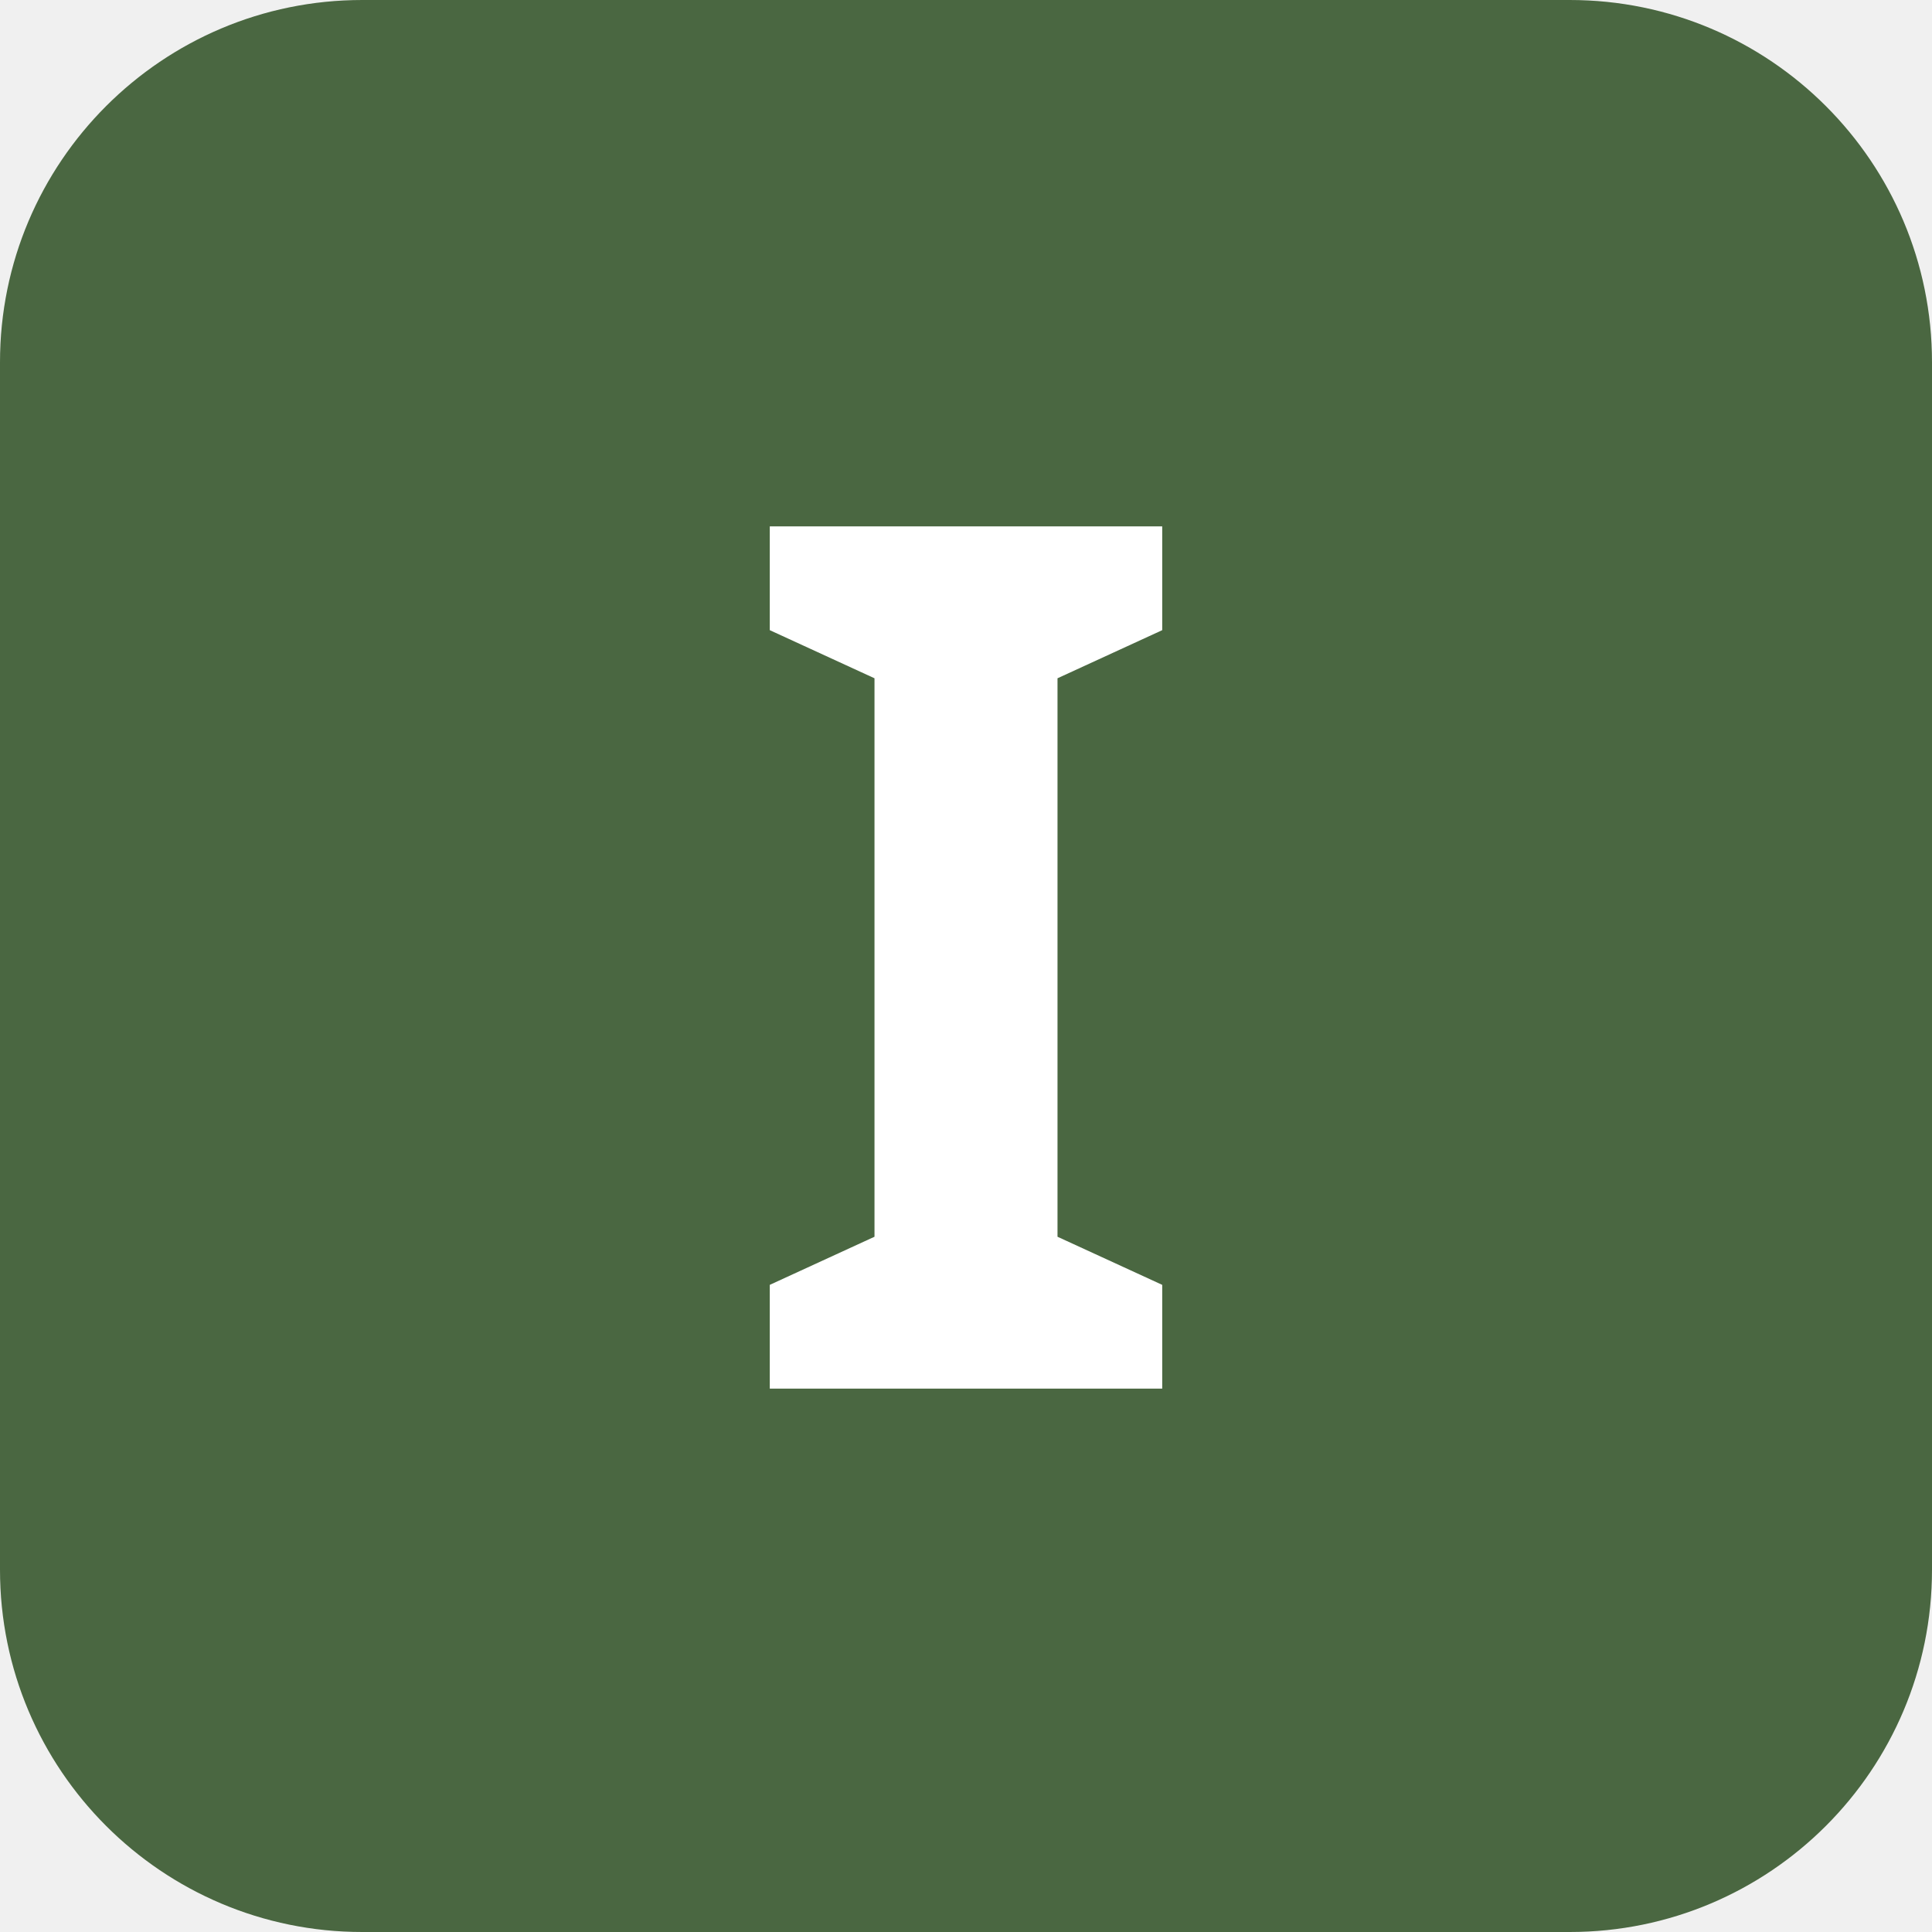
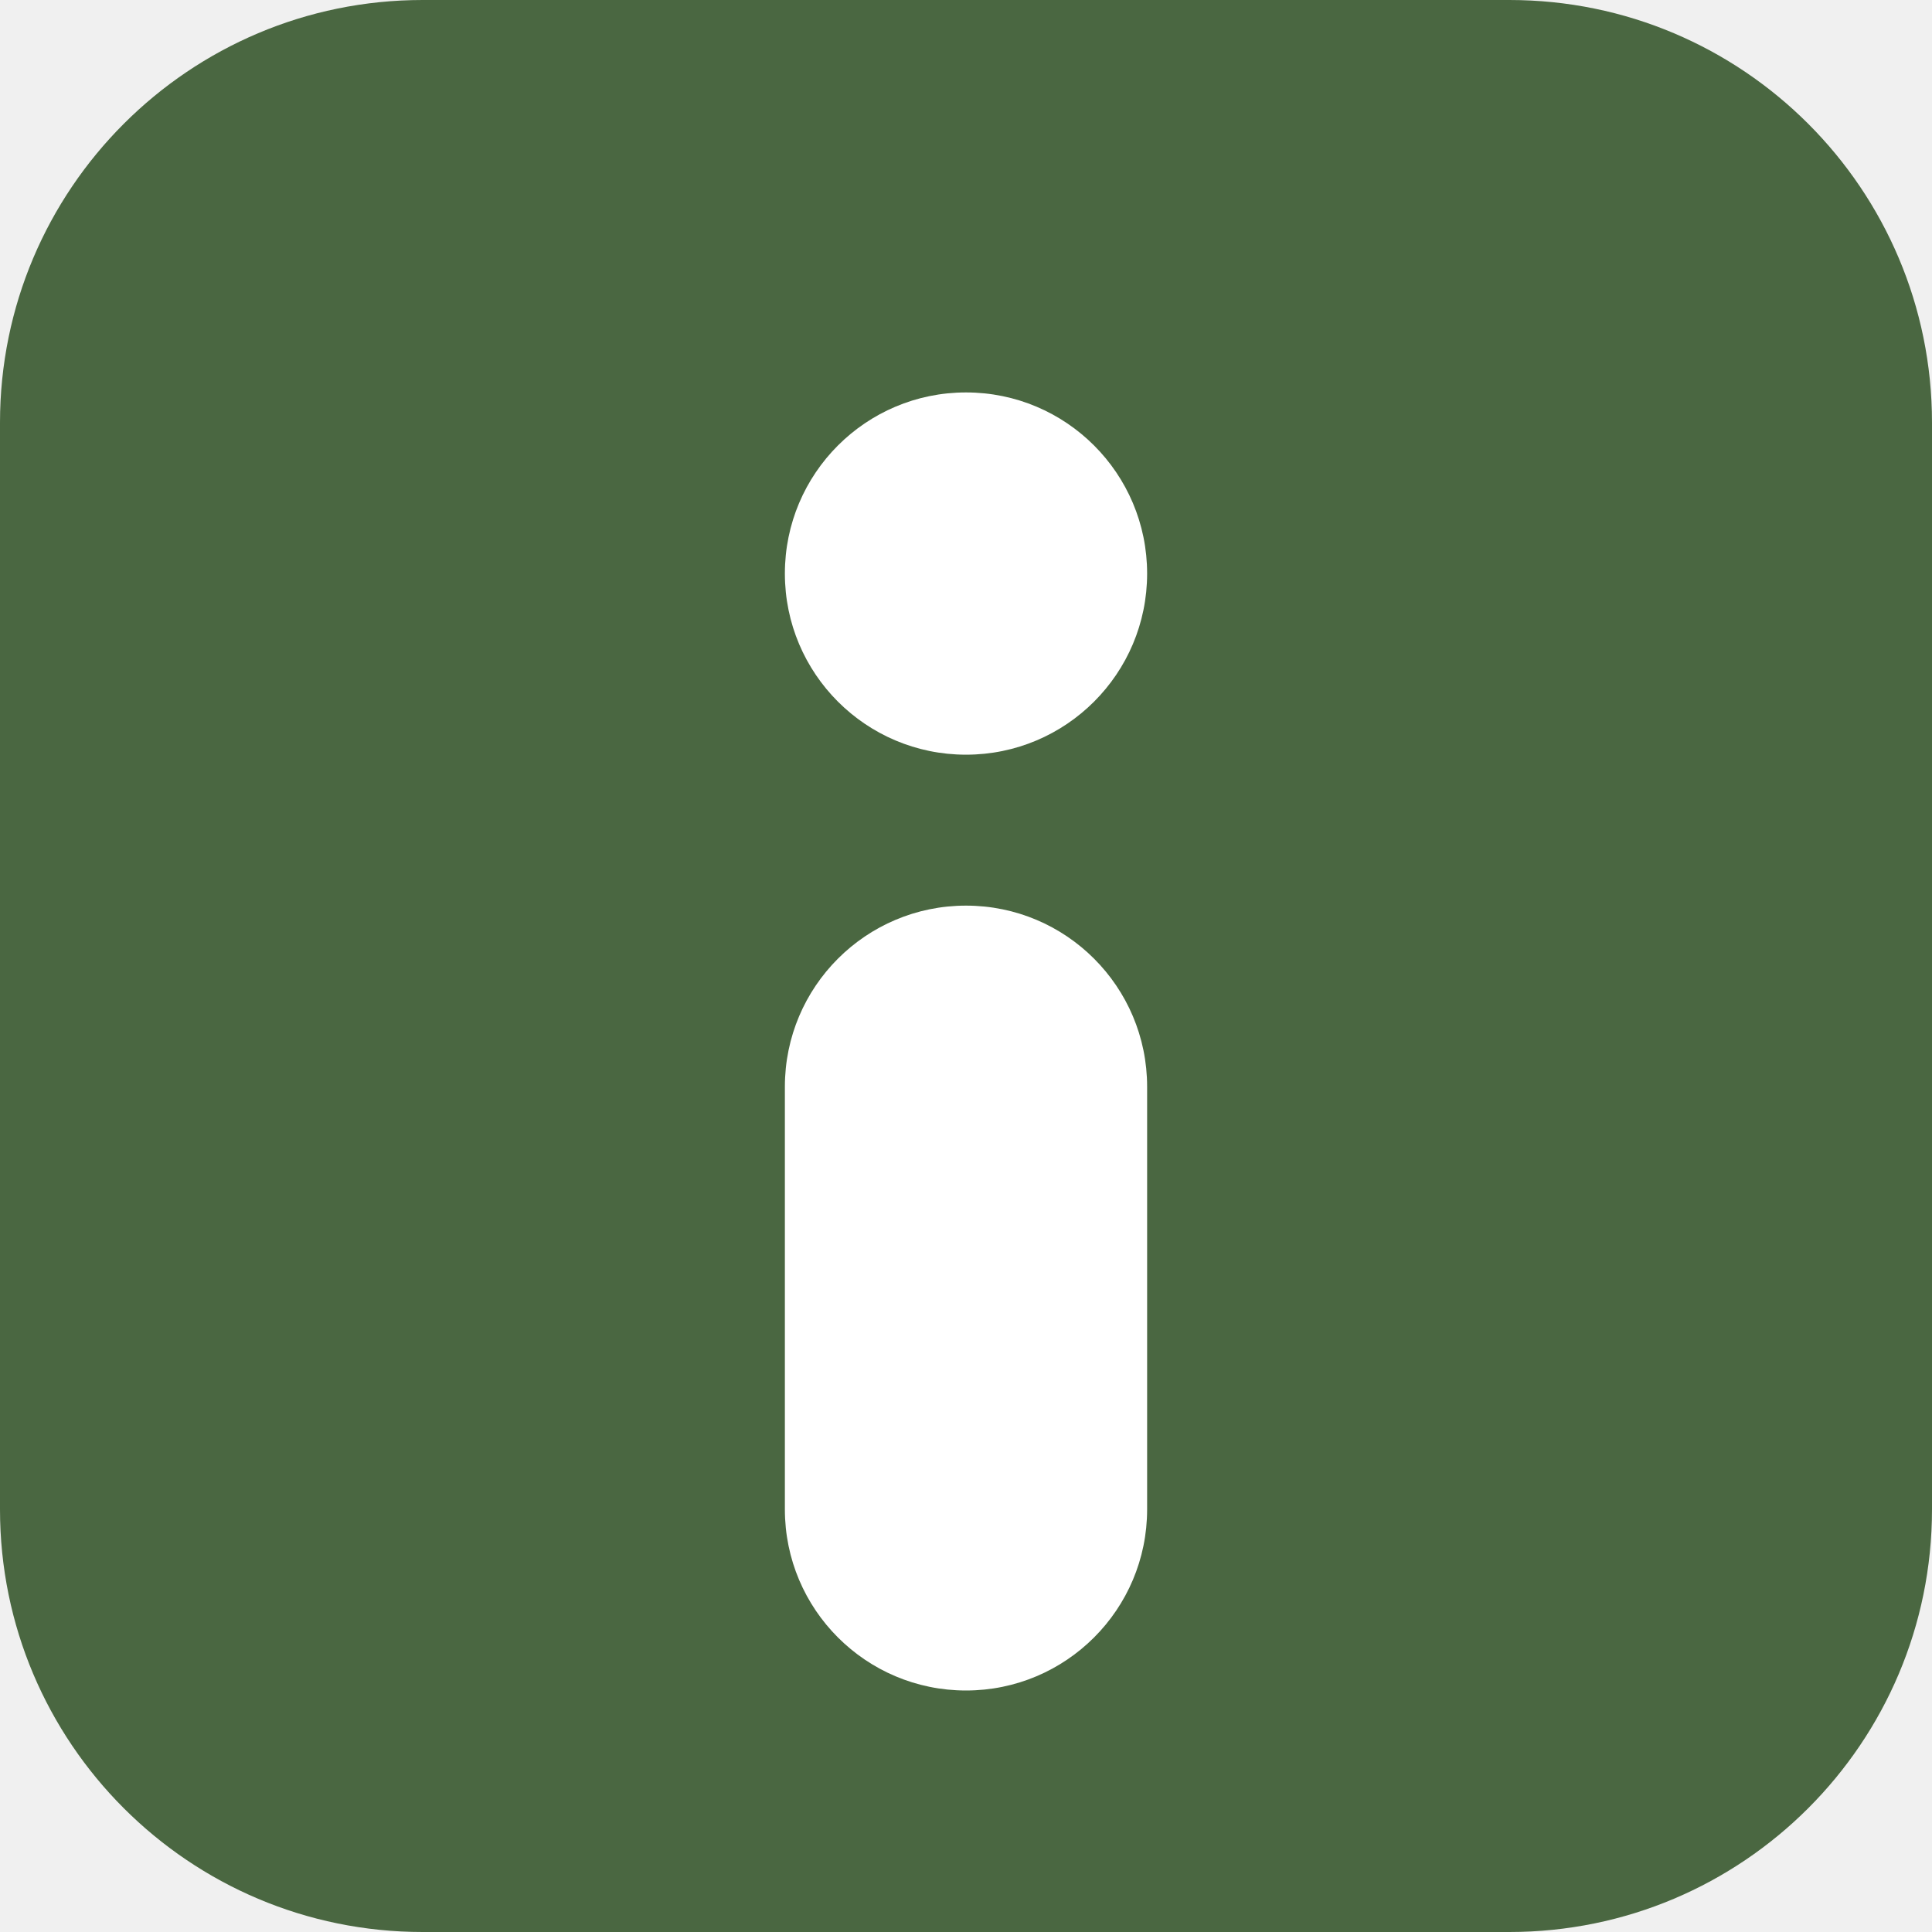
<svg xmlns="http://www.w3.org/2000/svg" viewBox="0 0 32 32">
-   <rect width="32" height="32" rx="6" fill="#4A6741" />
-   <text x="16" y="23" text-anchor="middle" fill="white" font-family="sans-serif" font-weight="bold" font-size="20">I</text>
+   <rect width="32" height="32" rx="7" fill="#4A6741" />
+   <circle cx="16" cy="9.5" r="3" fill="white" />
+   <rect x="13" y="15" width="6" height="13" rx="3" fill="white" />
</svg>
